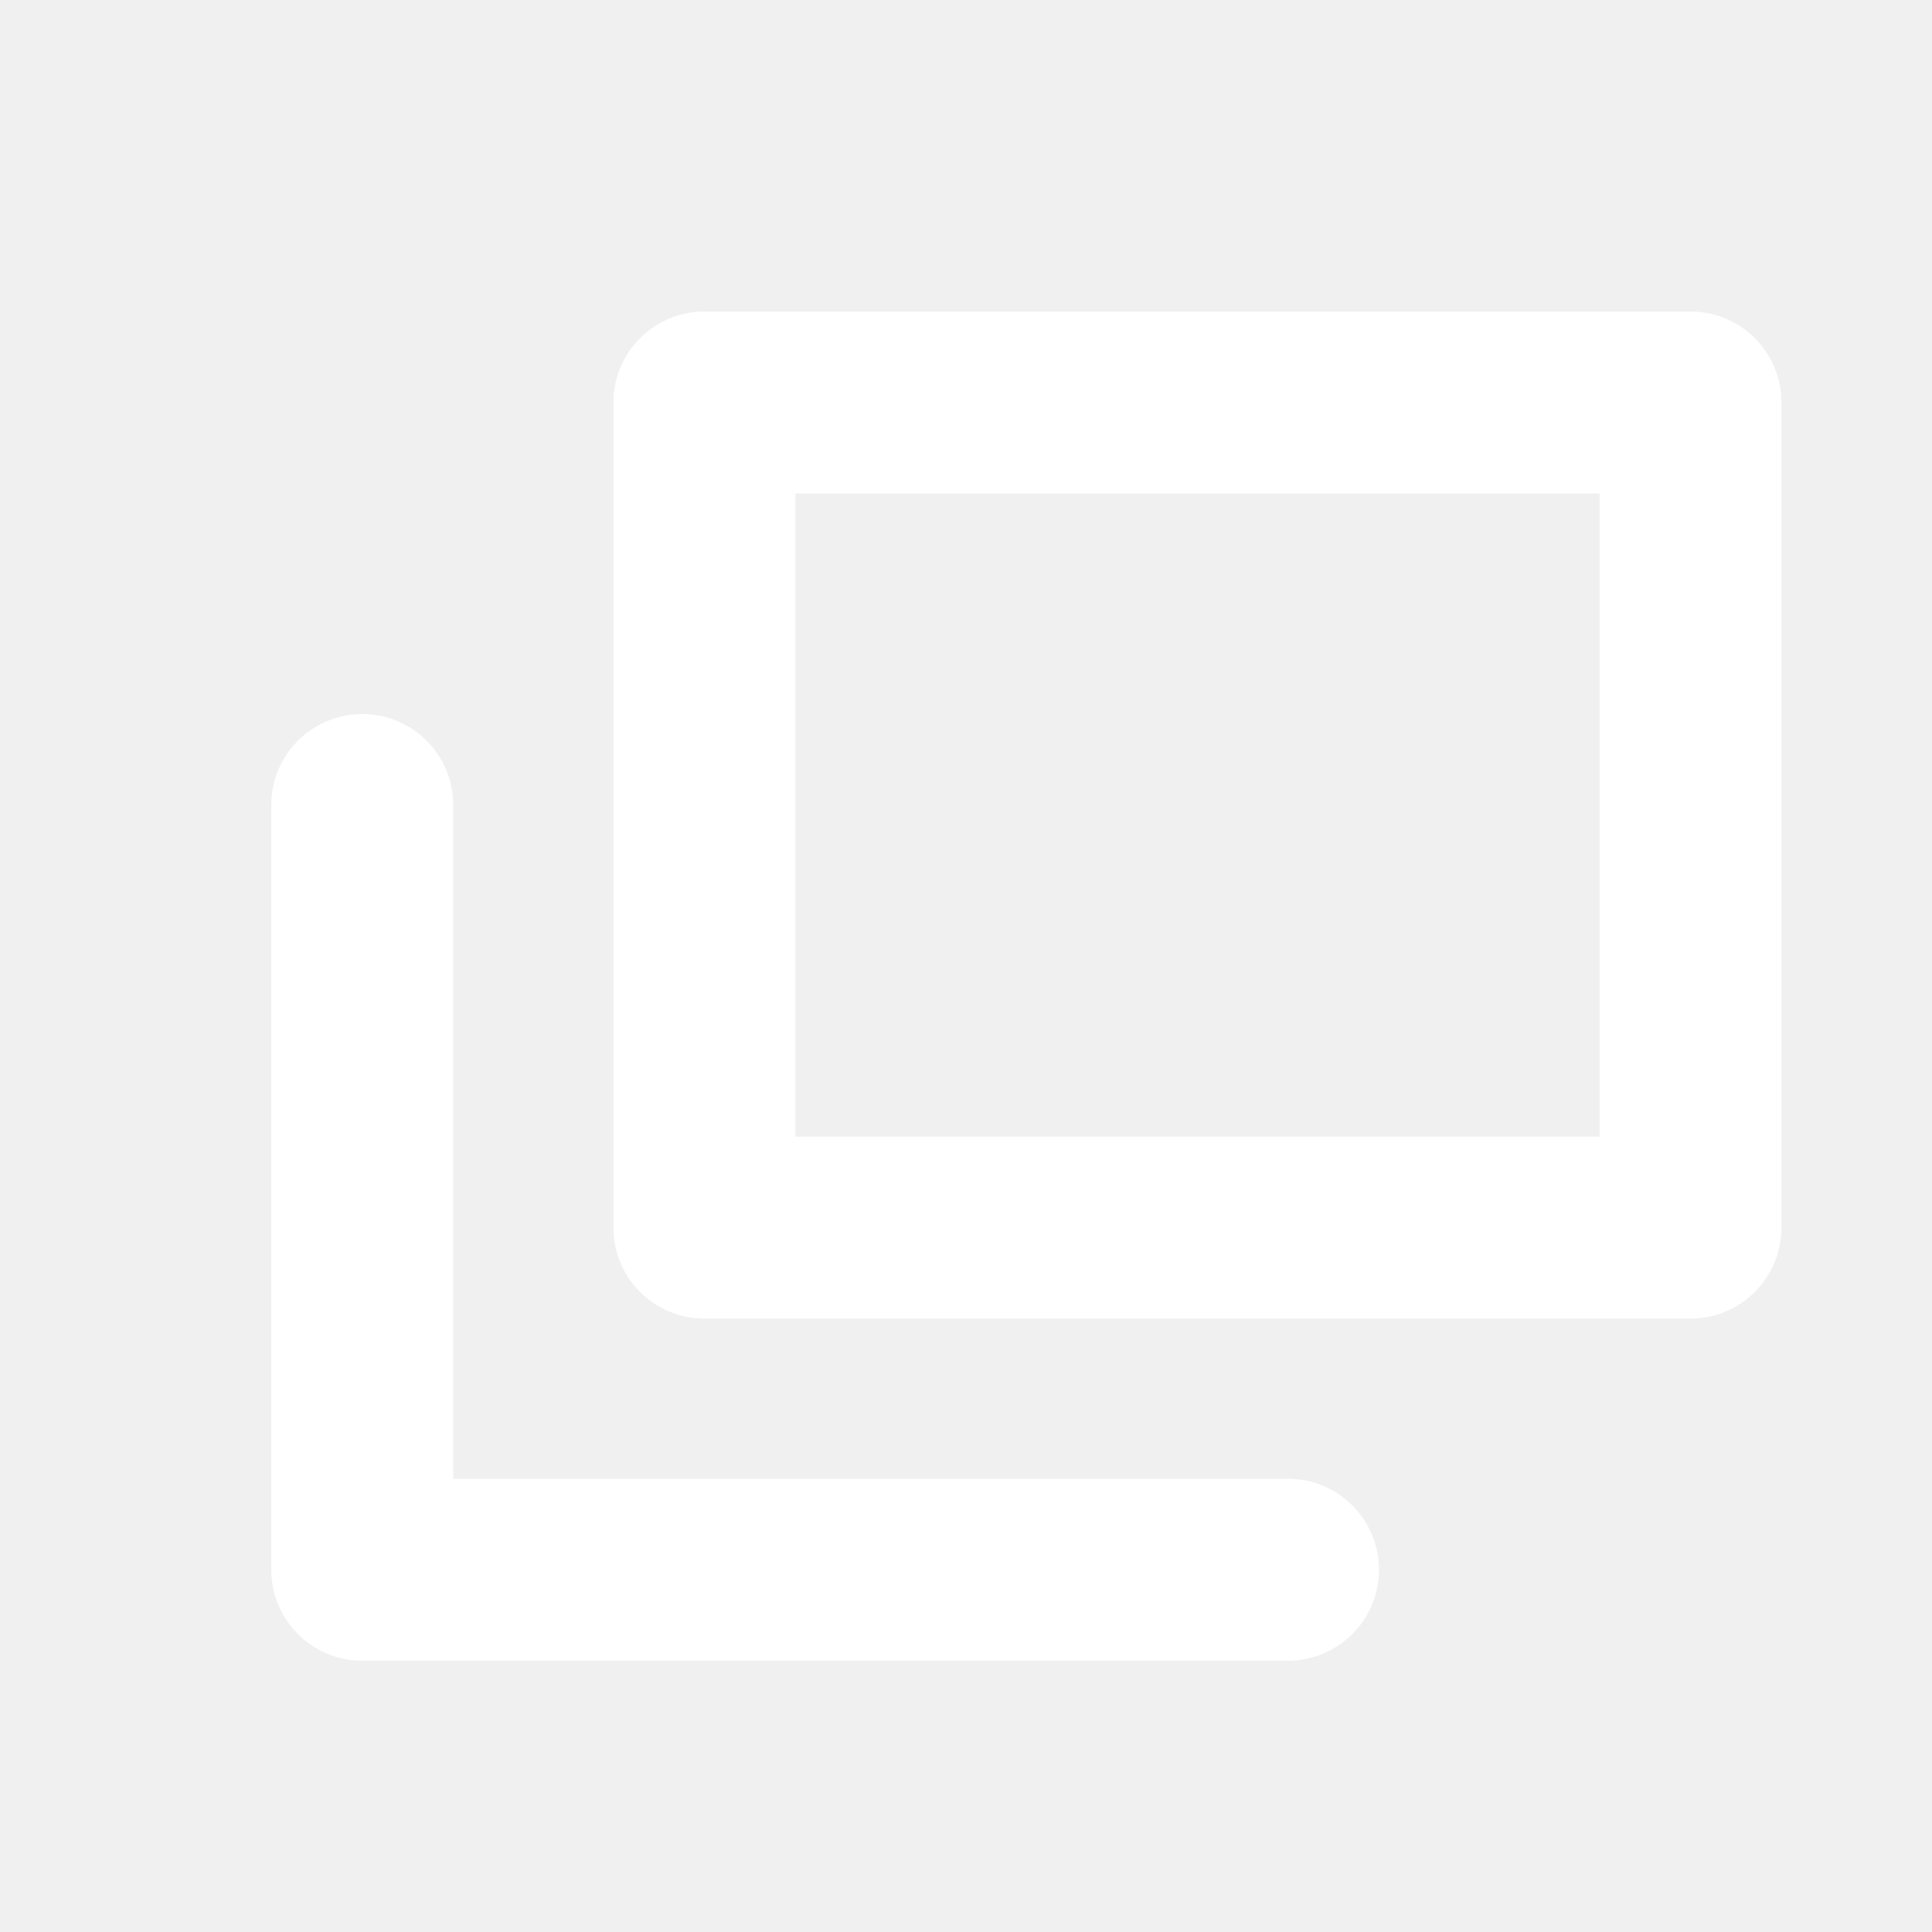
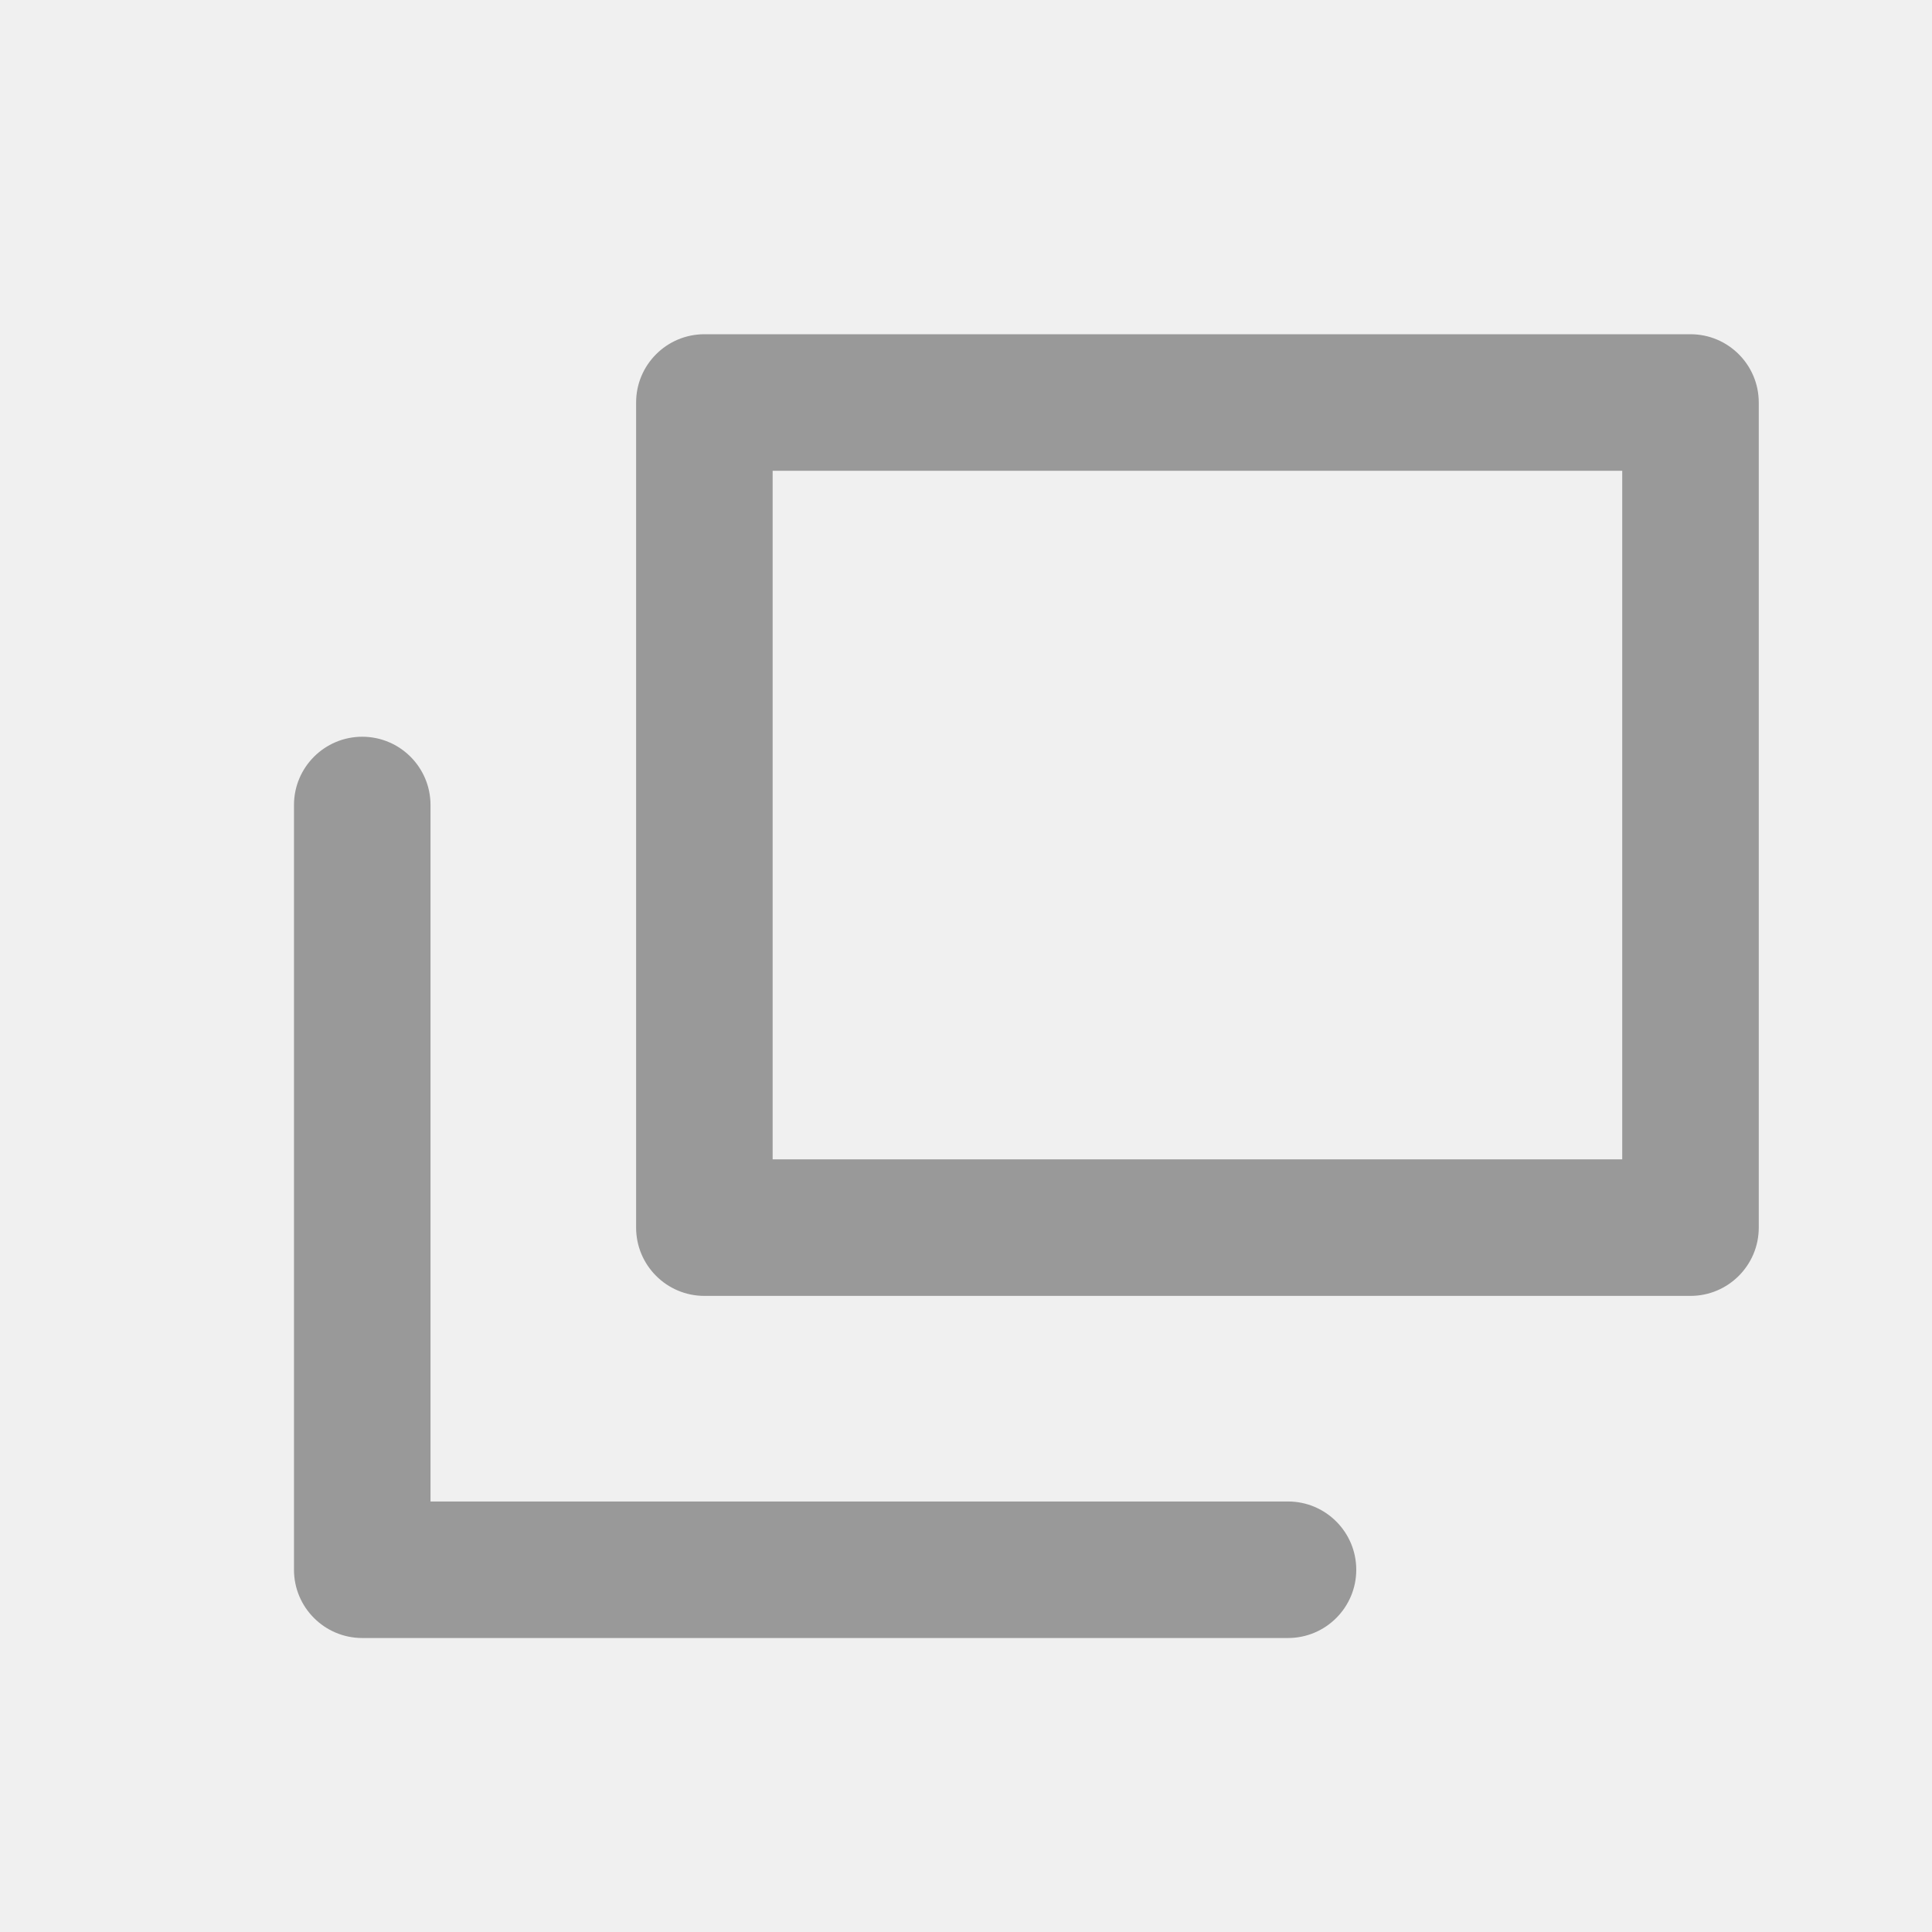
- <svg xmlns="http://www.w3.org/2000/svg" width="12" height="12" viewBox="0 0 12 12" fill="none">
-   <path d="M2.25 4.435C2.562 4.435 2.815 4.688 2.815 5V9.185H8C8.312 9.185 8.565 9.438 8.565 9.75C8.565 10.062 8.312 10.315 8 10.315H2.25C1.938 10.315 1.685 10.062 1.685 9.75V5C1.685 4.688 1.938 4.435 2.25 4.435ZM10.5 1.935C10.812 1.935 11.065 2.188 11.065 2.5V7.625C11.065 7.937 10.812 8.19 10.5 8.19H4.375C4.063 8.19 3.81 7.937 3.81 7.625V2.5C3.81 2.188 4.063 1.935 4.375 1.935H10.5ZM4.94 7.06H9.935V3.065H4.94V7.06Z" fill="white" />
+ <svg xmlns="http://www.w3.org/2000/svg" preserveAspectRatio="none" overflow="visible" style="display: block;" width="12" height="12" viewBox="0 0 12 12" fill="none">
+   <g id="jbs/layouts/dock">
+     <path id="icon" d="M2.25 4.576C2.484 4.576 2.674 4.766 2.674 5V9.326H8C8.234 9.326 8.424 9.516 8.424 9.75C8.424 9.984 8.234 10.174 8 10.174H2.25C2.016 10.174 1.826 9.984 1.826 9.75V5C1.826 4.766 2.016 4.576 2.25 4.576ZM10.5 2.076C10.734 2.076 10.924 2.266 10.924 2.5V7.625C10.924 7.859 10.734 8.049 10.5 8.049H4.375C4.141 8.049 3.951 7.859 3.951 7.625V2.5C3.951 2.266 4.141 2.076 4.375 2.076H10.5ZM4.799 7.201H10.076V2.924H4.799V7.201Z" fill="#999999" />
+   </g>
</svg>
